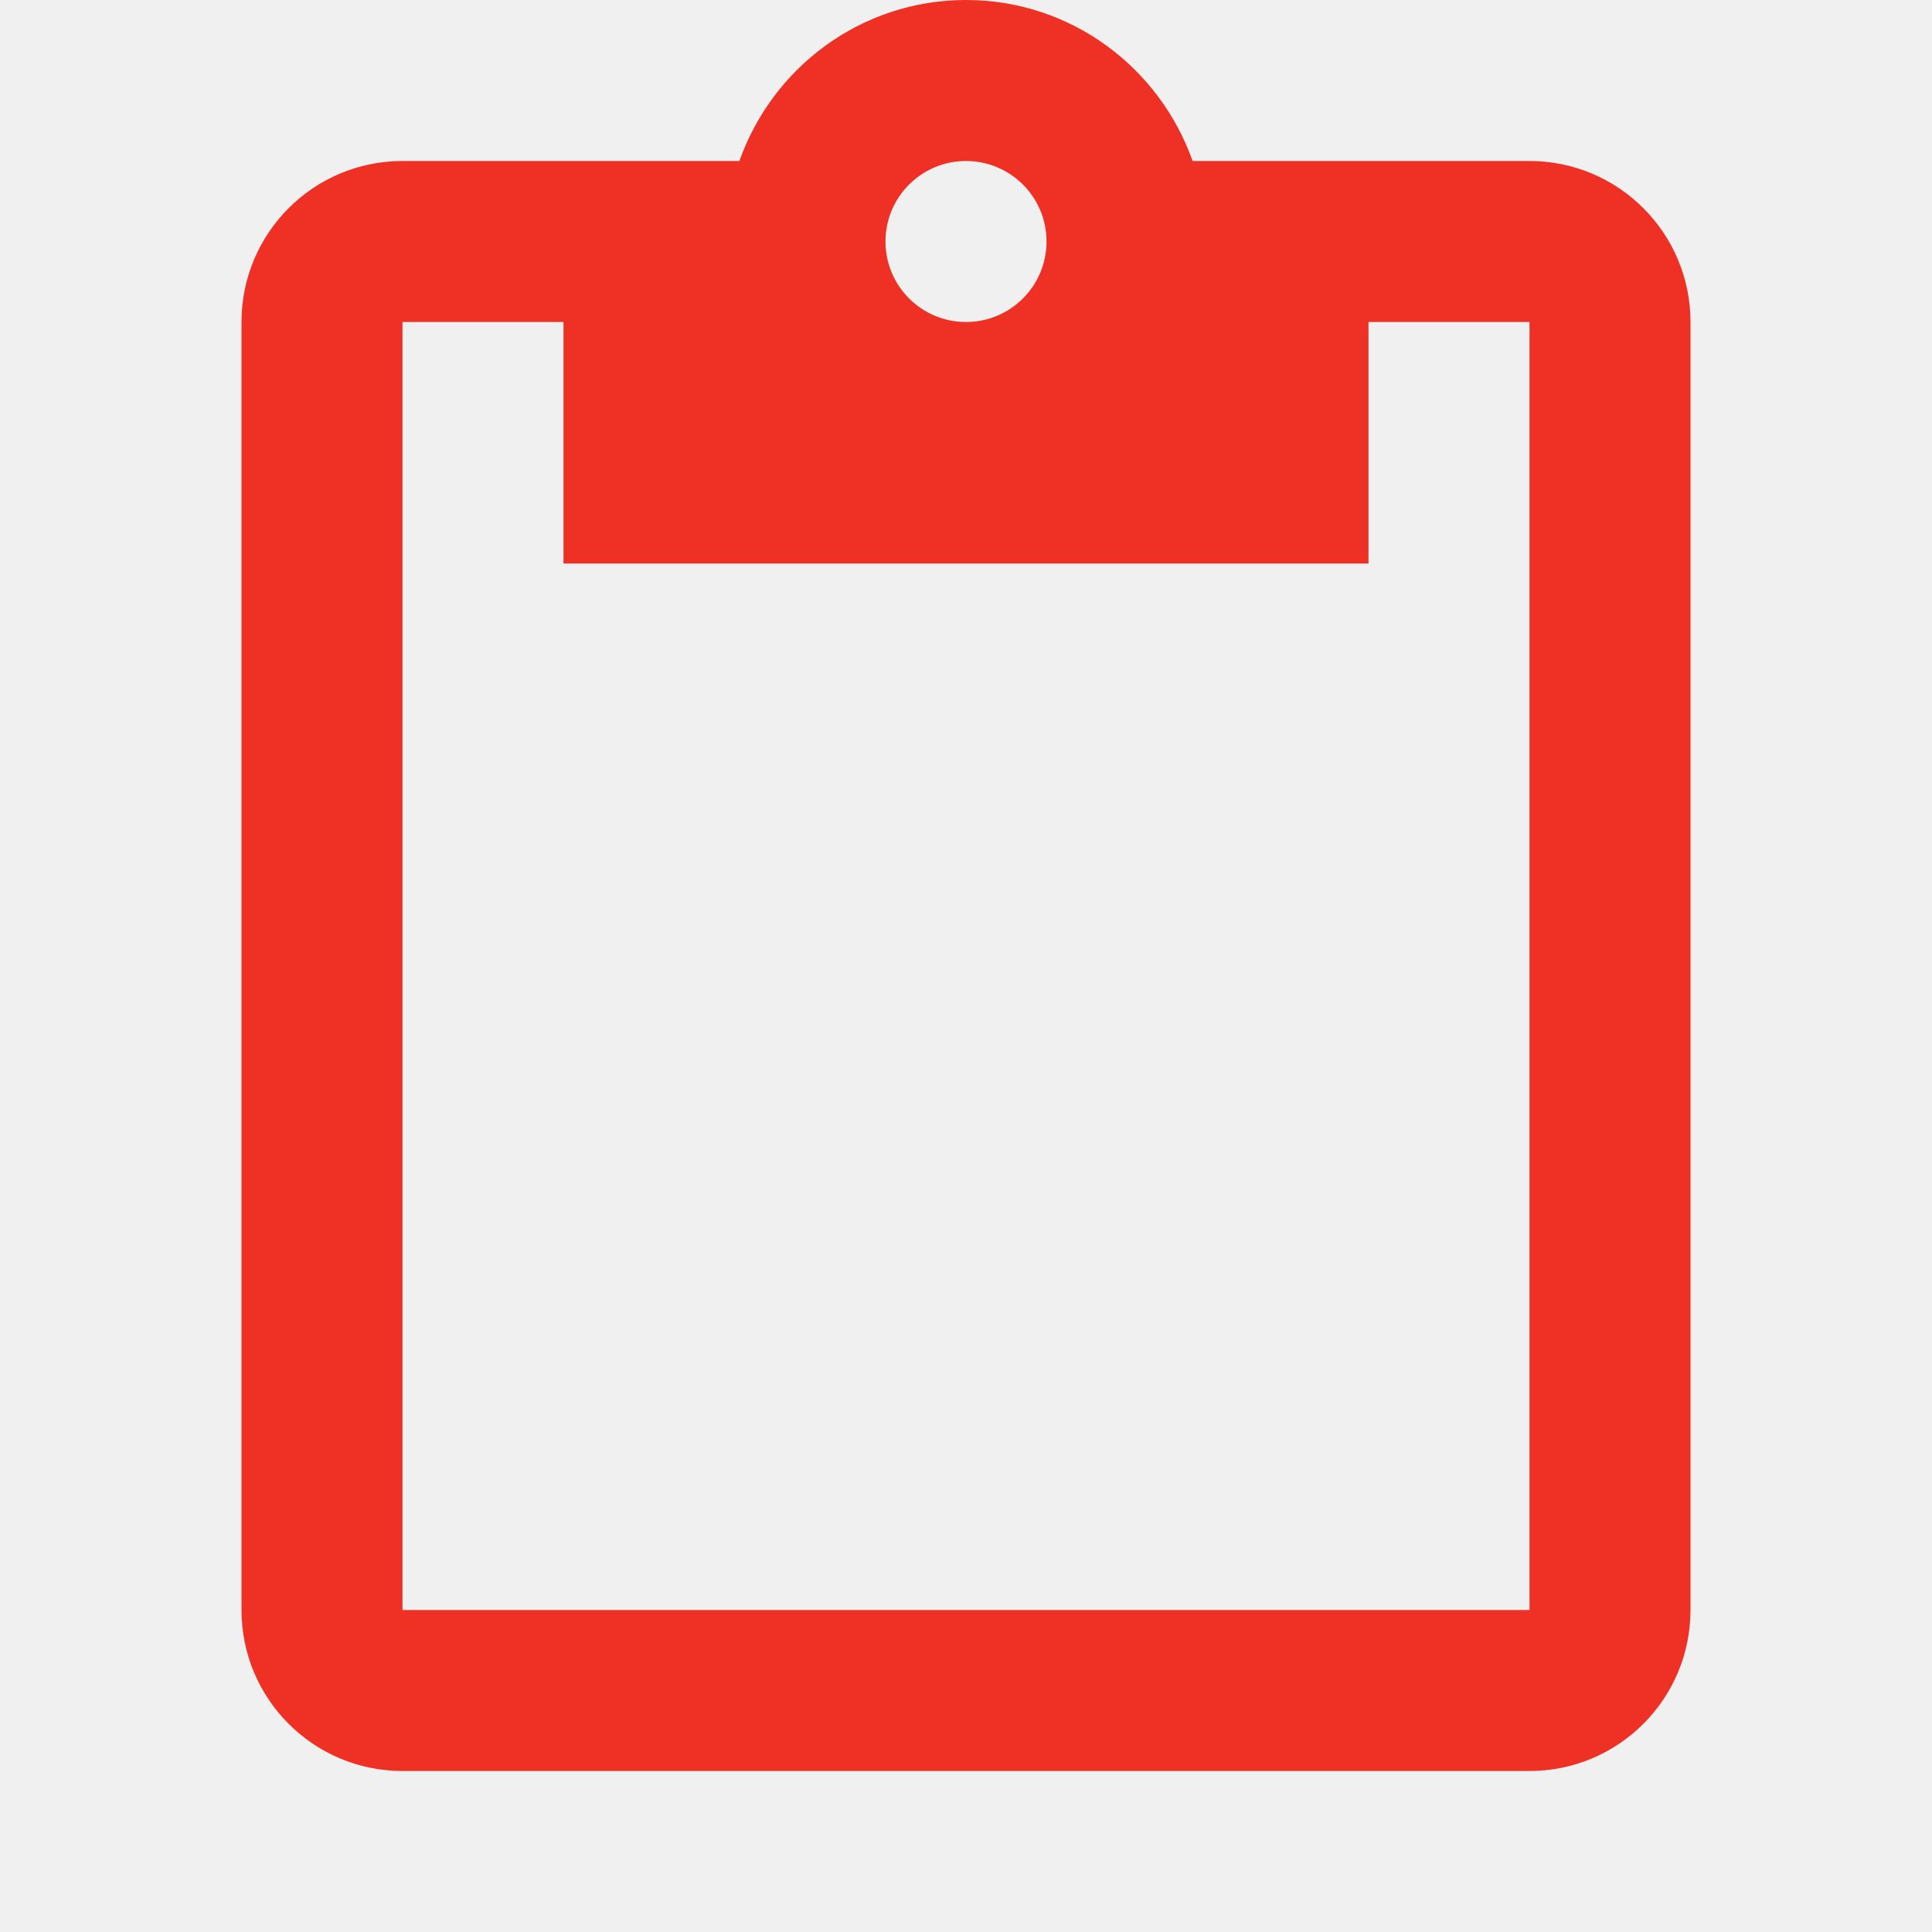
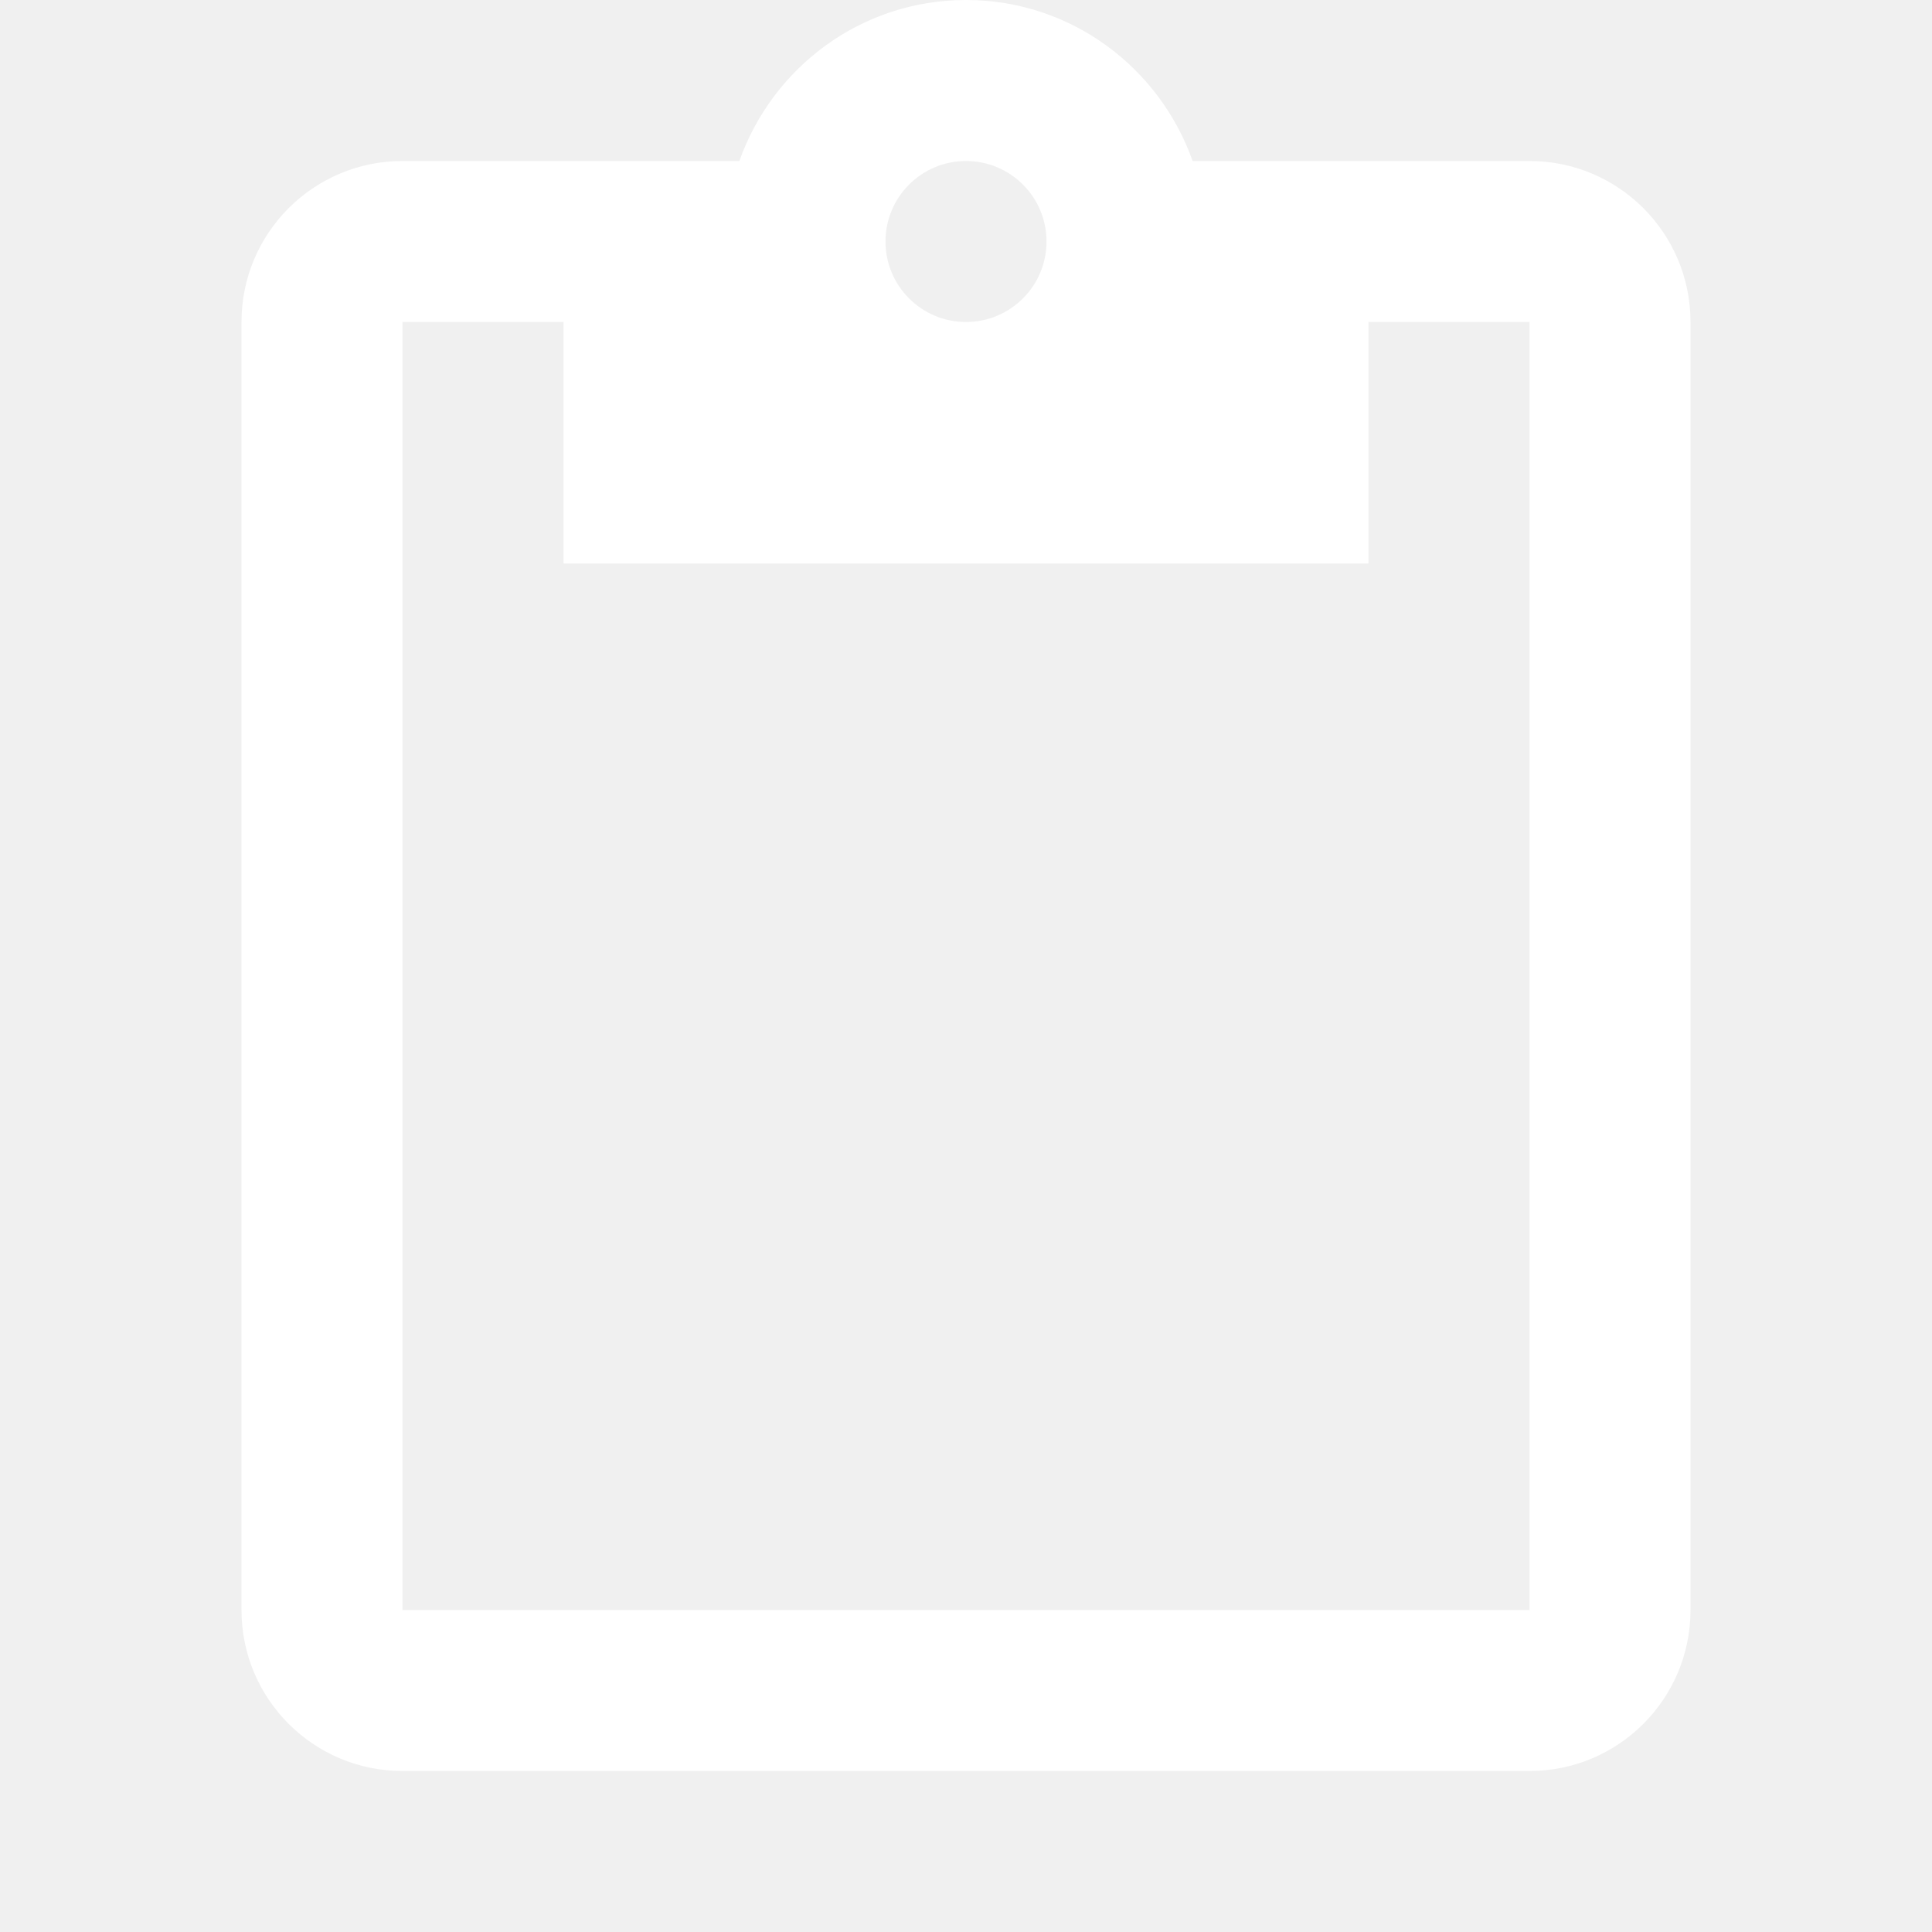
<svg xmlns="http://www.w3.org/2000/svg" width="48" height="48" viewBox="0 0 48 48">
-   <path fill="#ee3124" d="M38 4h-8.37c-.82-2.32-3.02-4-5.63-4s-4.81 1.68-5.63 4H10C7.79 4 6 5.79 6 8v32c0 2.21 1.79 4 4 4h28c2.21 0 4-1.79 4-4V8c0-2.21-1.79-4-4-4zM24 4c1.1 0 2 .89 2 2s-.9 2-2 2-2-.89-2-2 .9-2 2-2zm14 36H10V8h4v6h20V8h4v32z" />
+   <path fill="#fff" d="M38 4h-8.37c-.82-2.32-3.02-4-5.63-4s-4.81 1.68-5.63 4H10C7.79 4 6 5.79 6 8v32c0 2.21 1.79 4 4 4h28c2.21 0 4-1.79 4-4V8c0-2.21-1.79-4-4-4zM24 4c1.1 0 2 .89 2 2s-.9 2-2 2-2-.89-2-2 .9-2 2-2zm14 36H10V8h4v6h20V8h4v32z" />
  <path d="M0 0h48v48H0z" fill="none" />
</svg>
